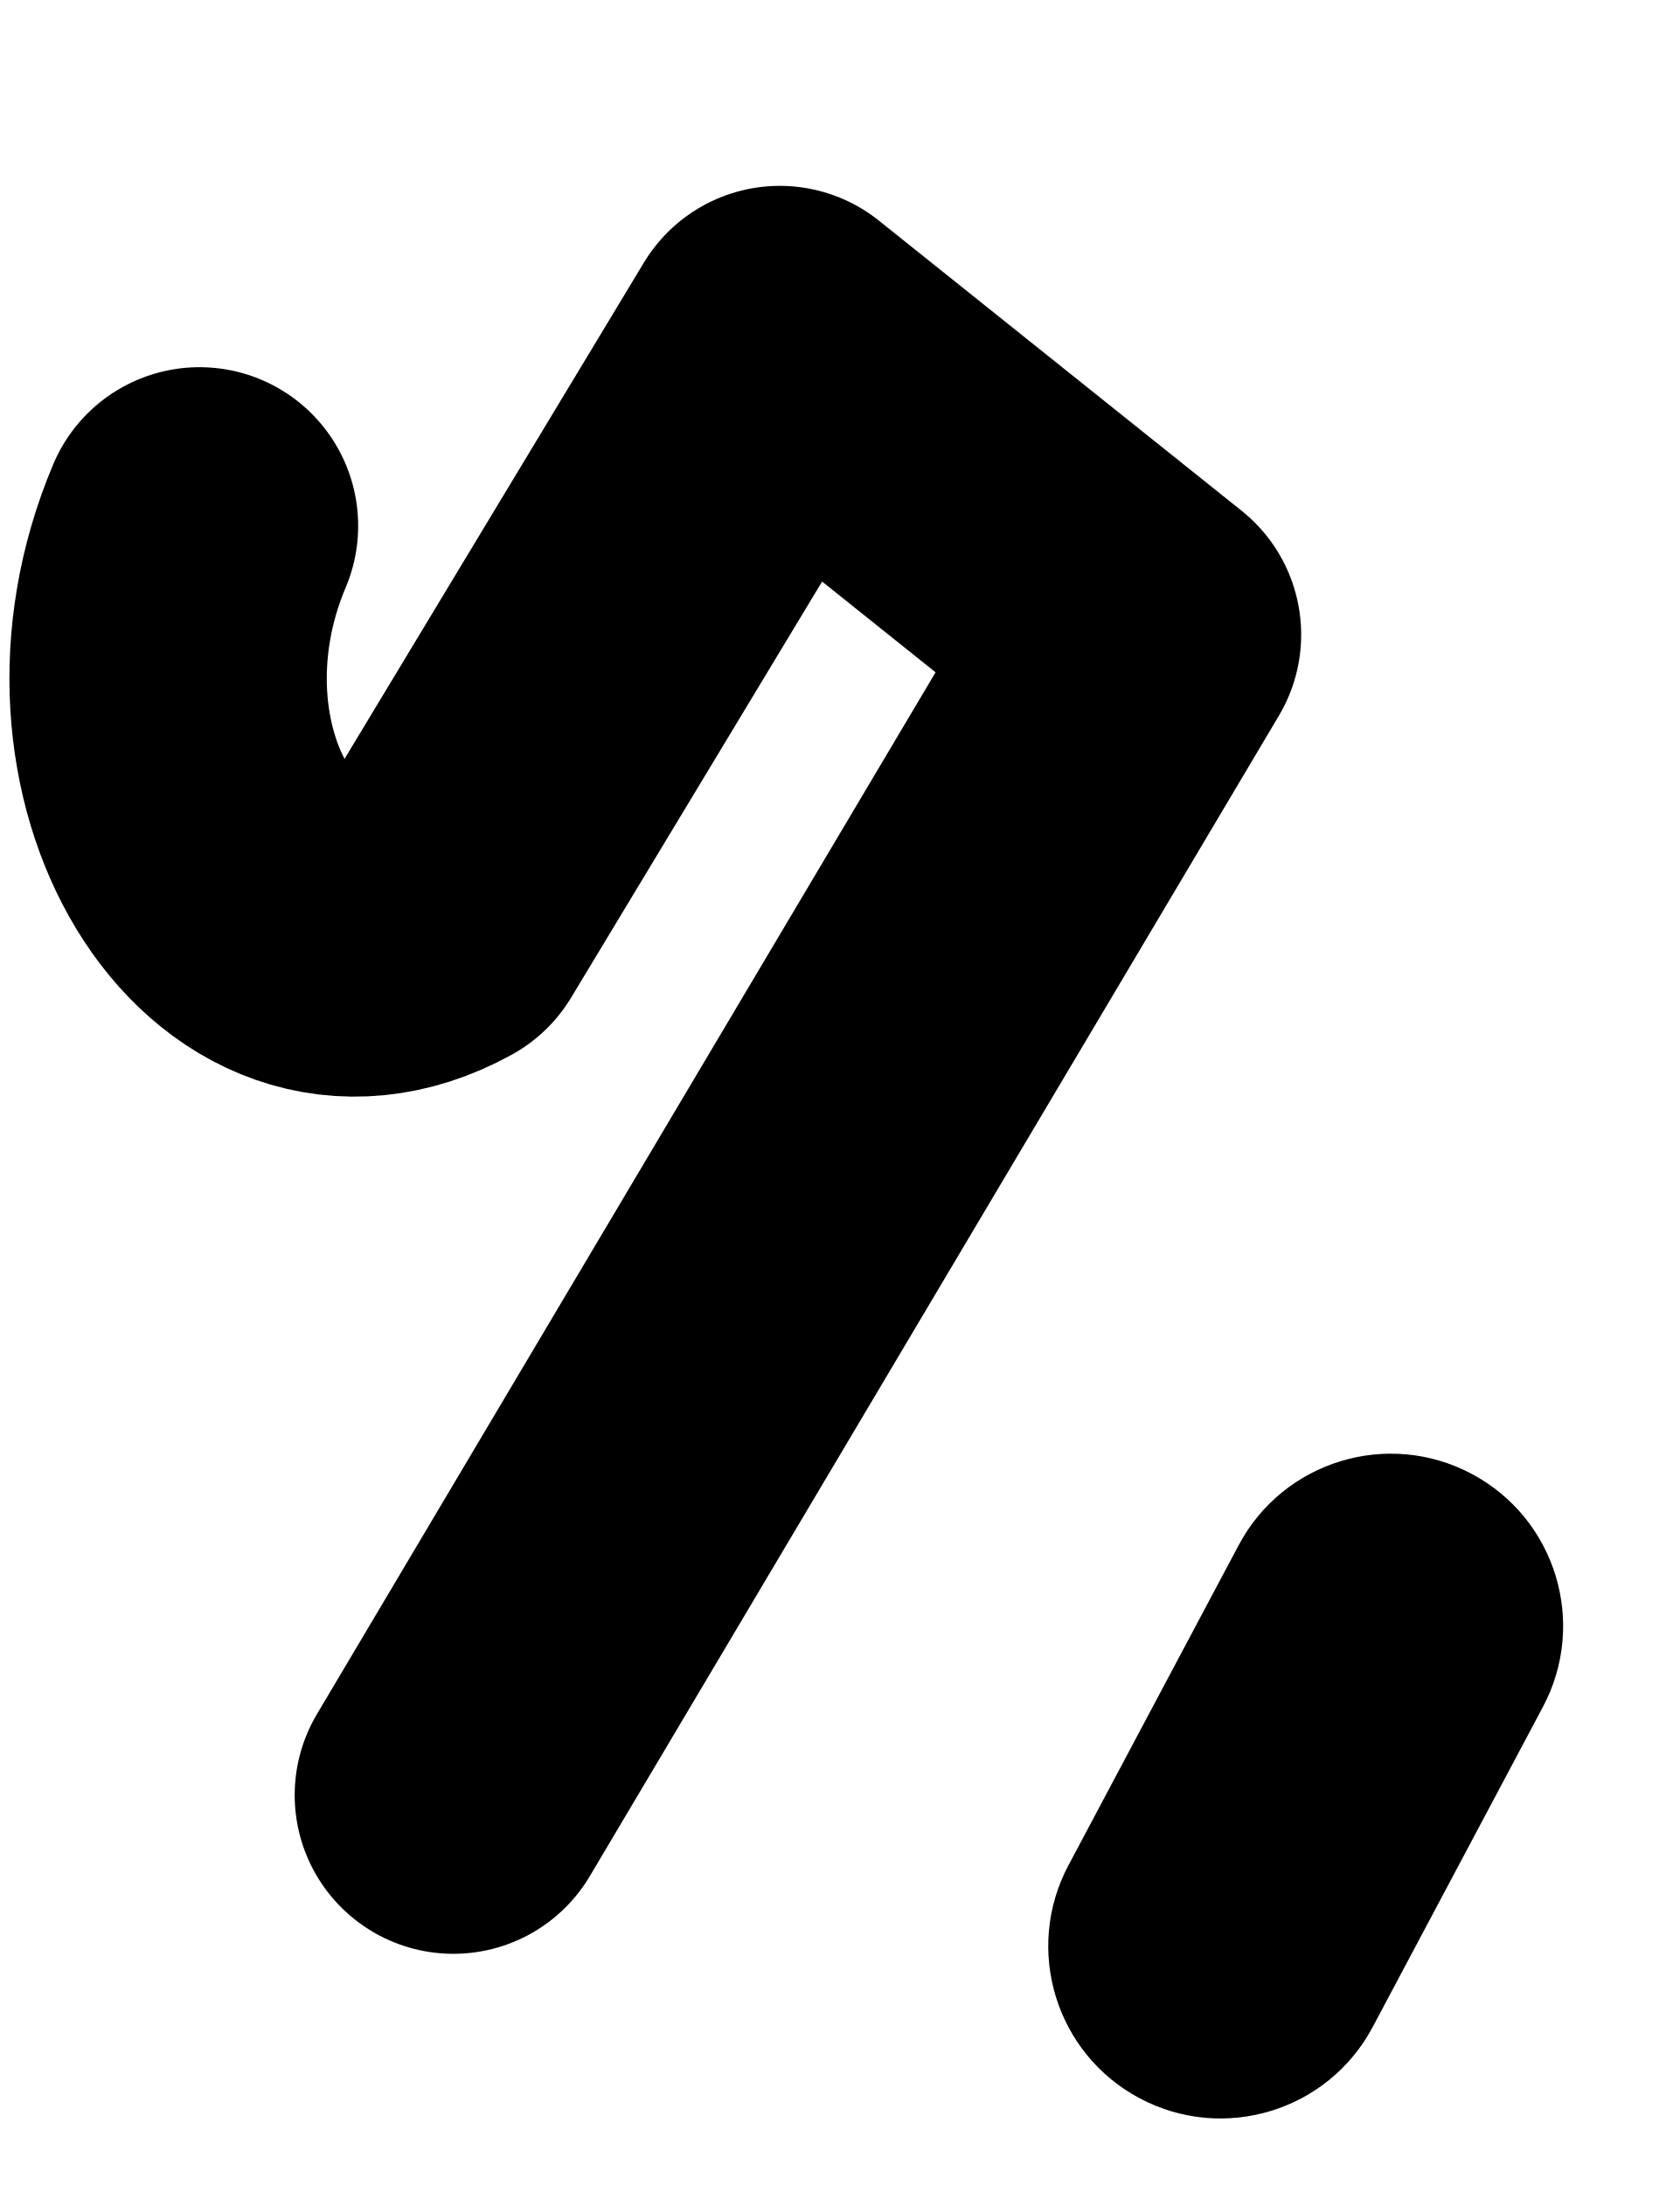
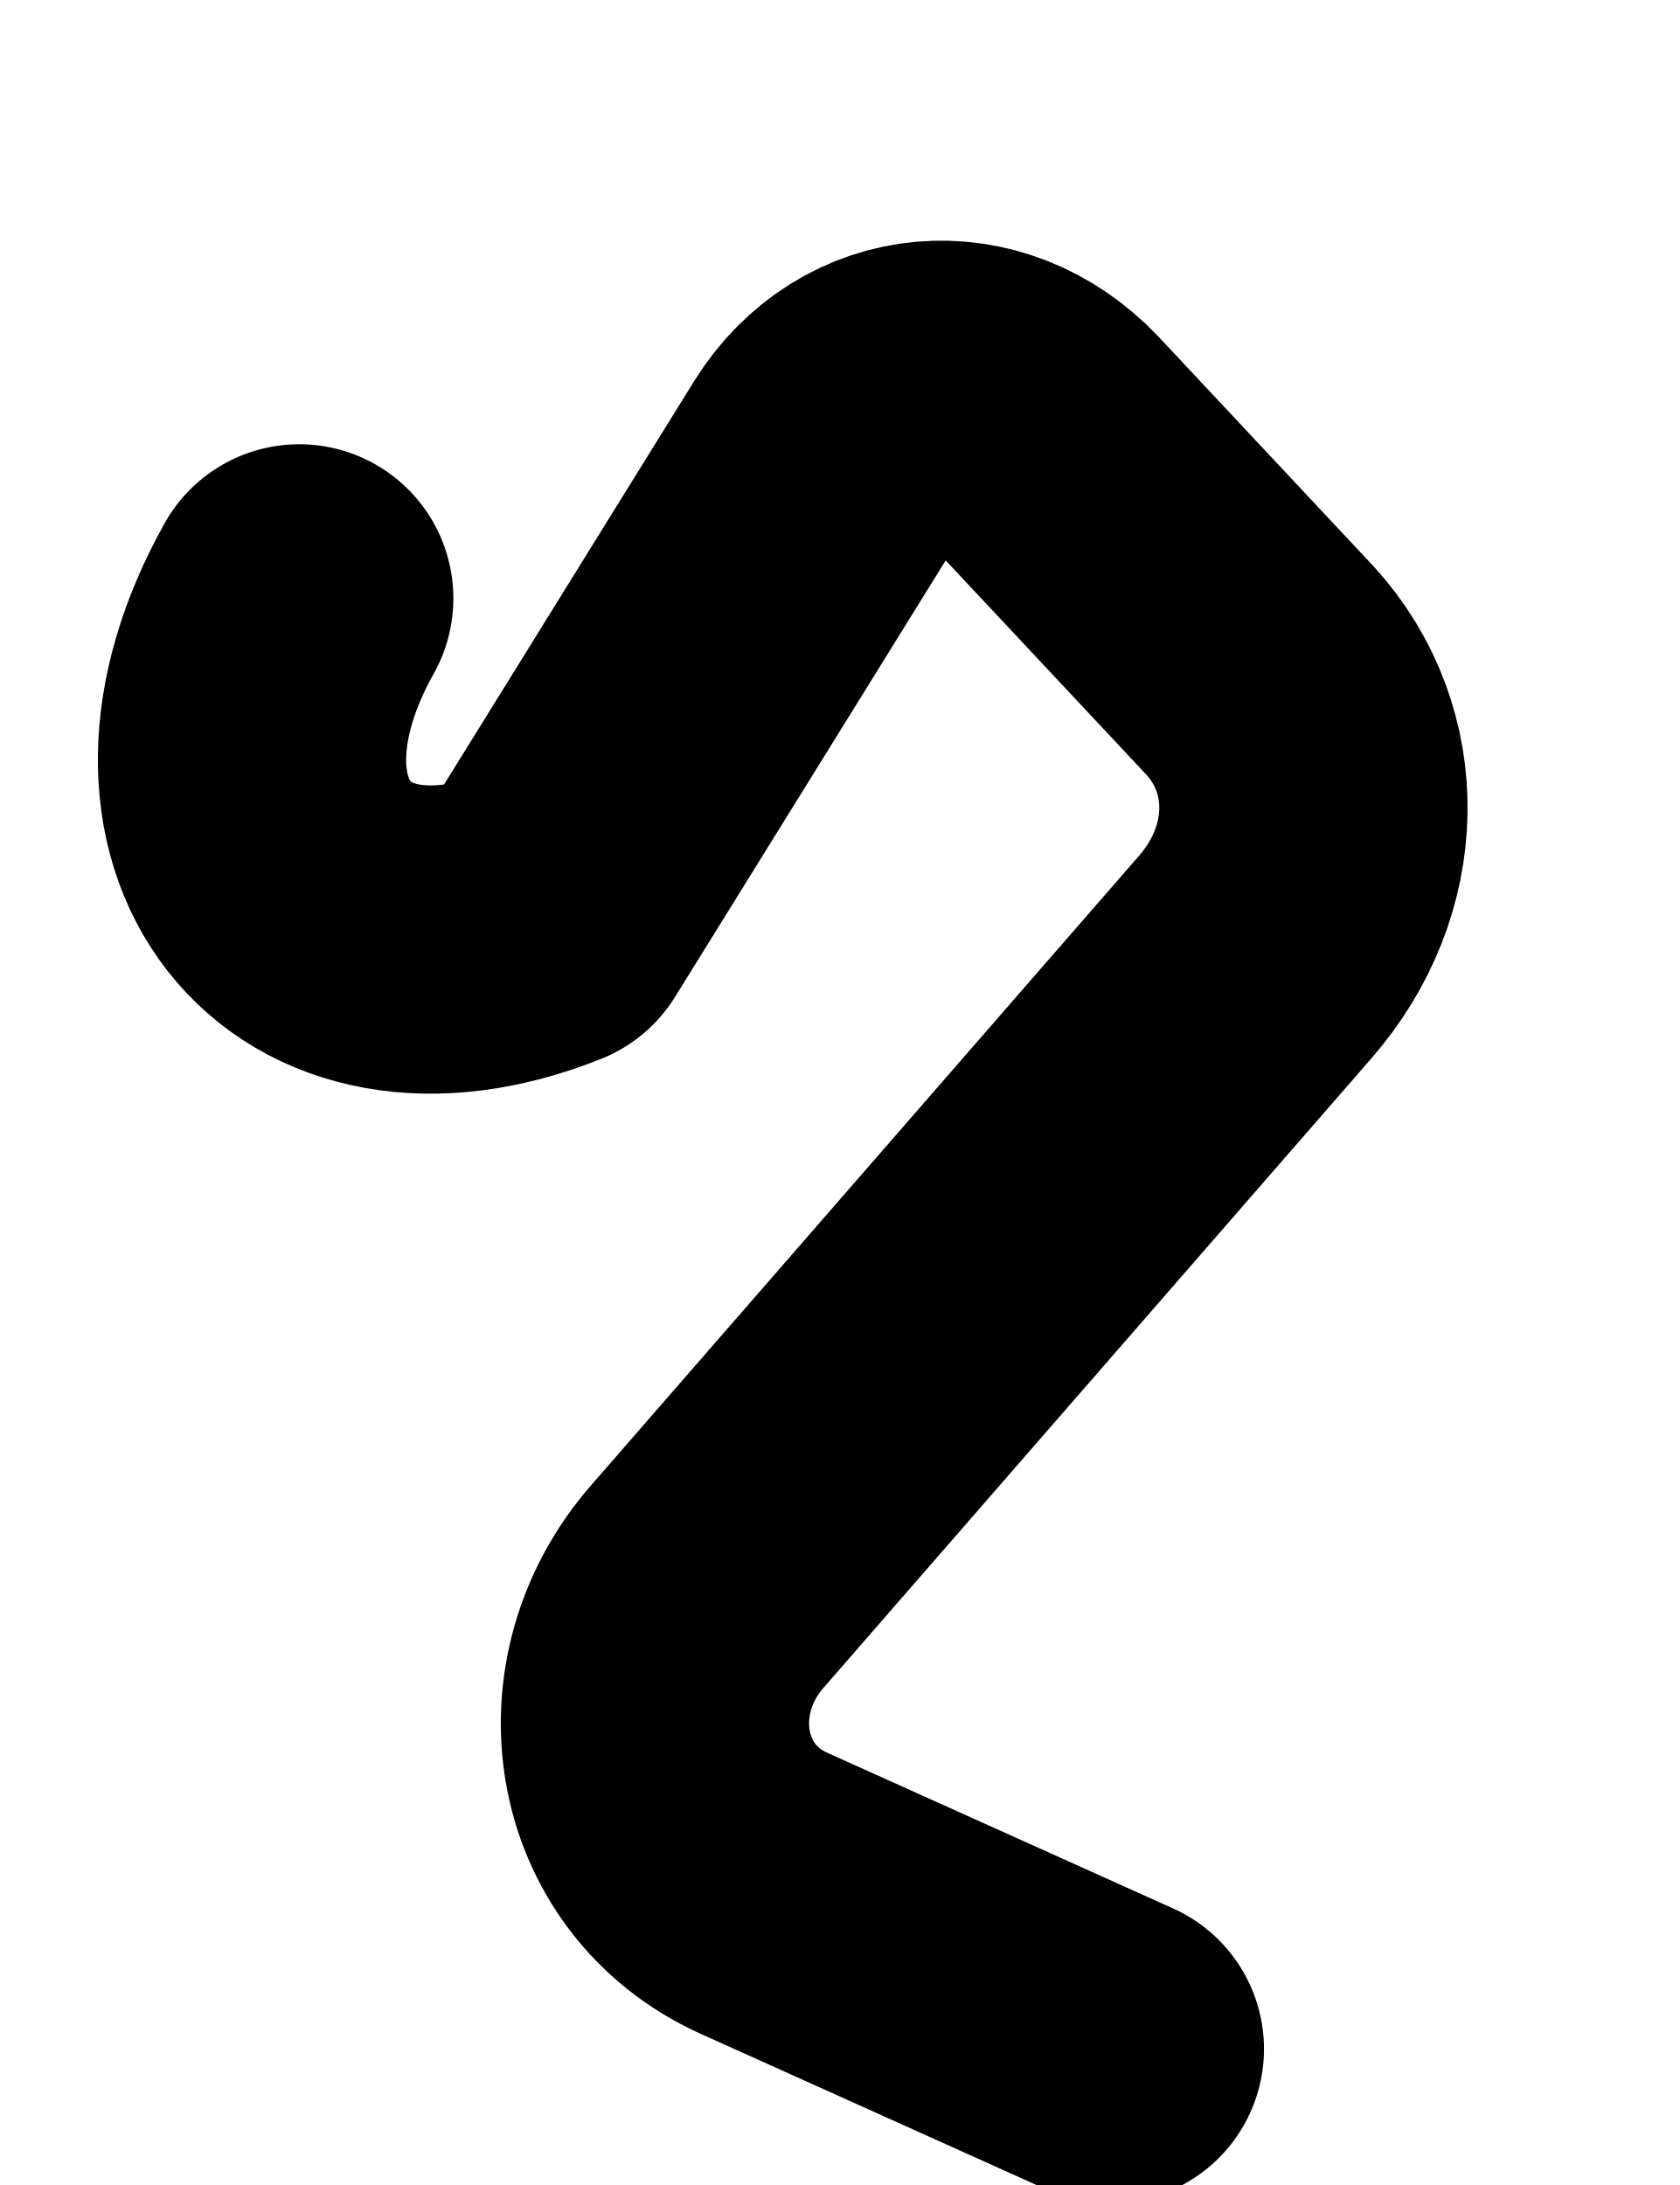
- <svg xmlns="http://www.w3.org/2000/svg" viewBox="0 0 926 1205" width="926" height="1205" fill="currentColor">
-   <path d="M110 290C55 420 140 560 240 505L430 190L630 350L250 990" fill="none" stroke="currentColor" stroke-width="175" stroke-linecap="round" stroke-linejoin="round" />
-   <rect x="625" y="790" width="190" height="390" rx="95" transform="rotate(28 720 985)" />
+ <svg xmlns="http://www.w3.org/2000/svg" viewBox="0 0 926 1205" width="926" height="1205">
+   <path d="M165 330C95 455 175 555 300 505L455 255C483 210 540 205 577 244L695 370C735 414 734 480 692 528L390 875C342 930 355 1014 421 1044L612 1130" fill="none" stroke="currentColor" stroke-width="170" stroke-linecap="round" stroke-linejoin="round" />
</svg>
